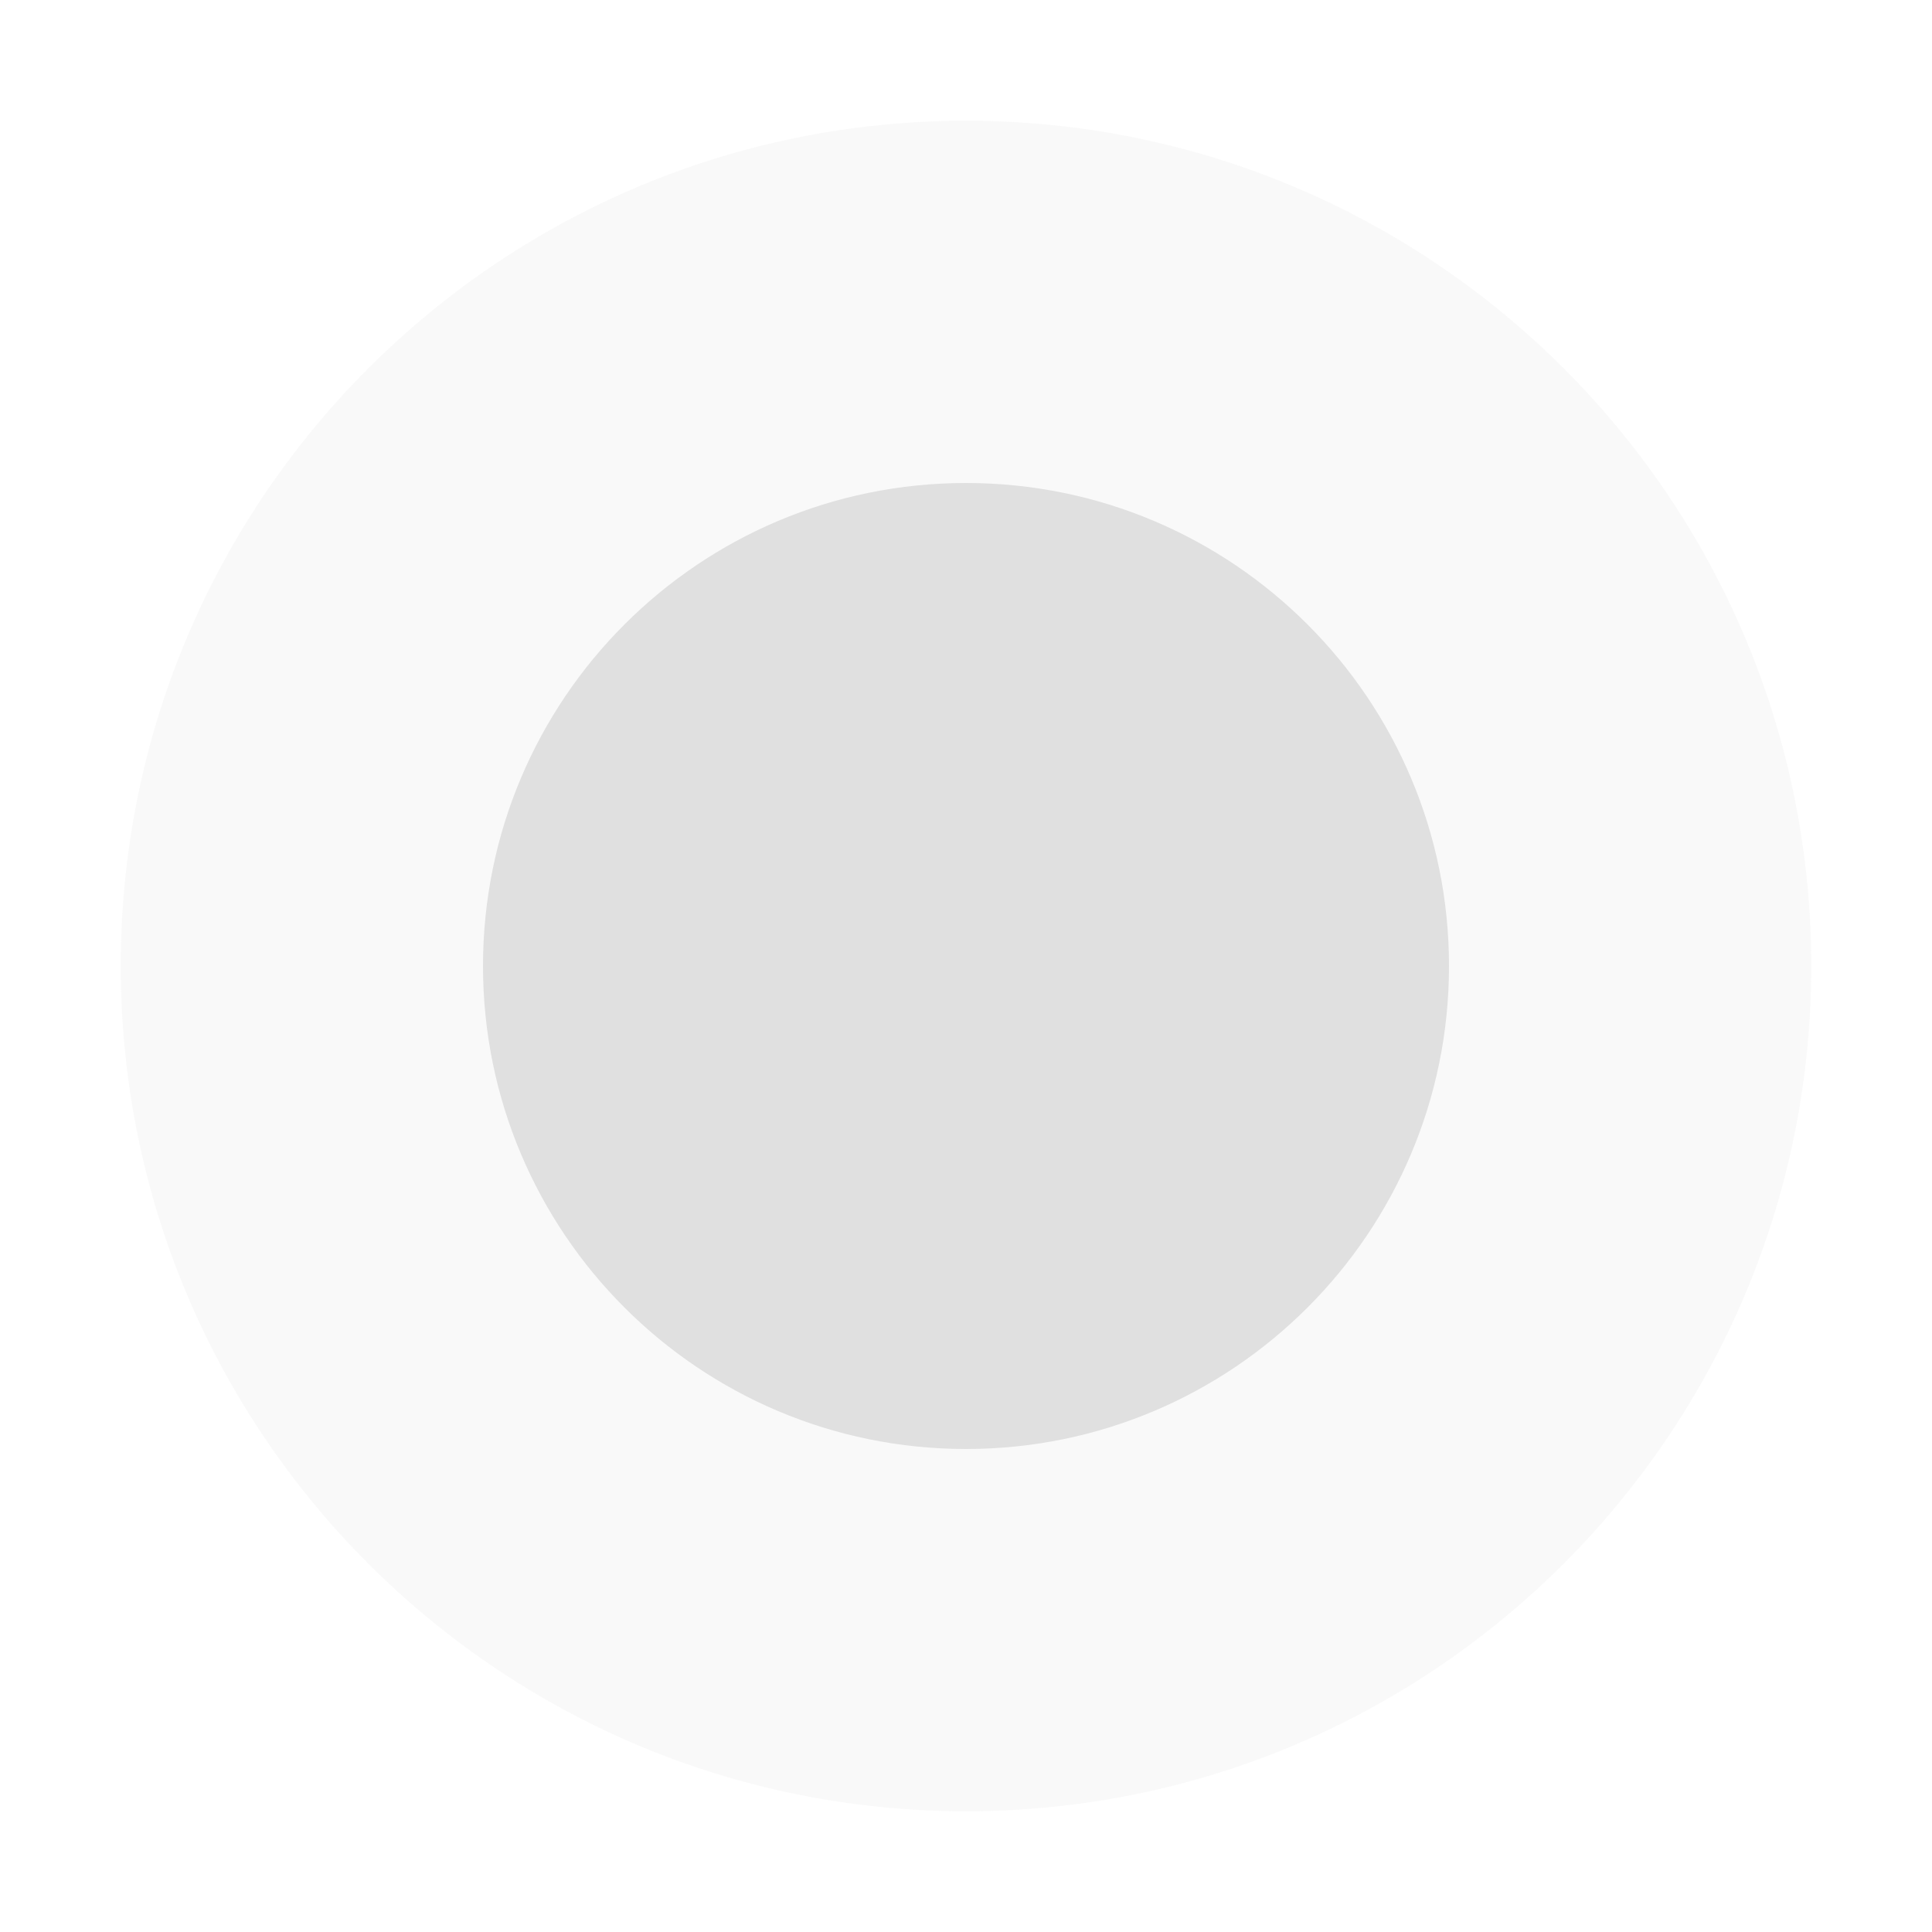
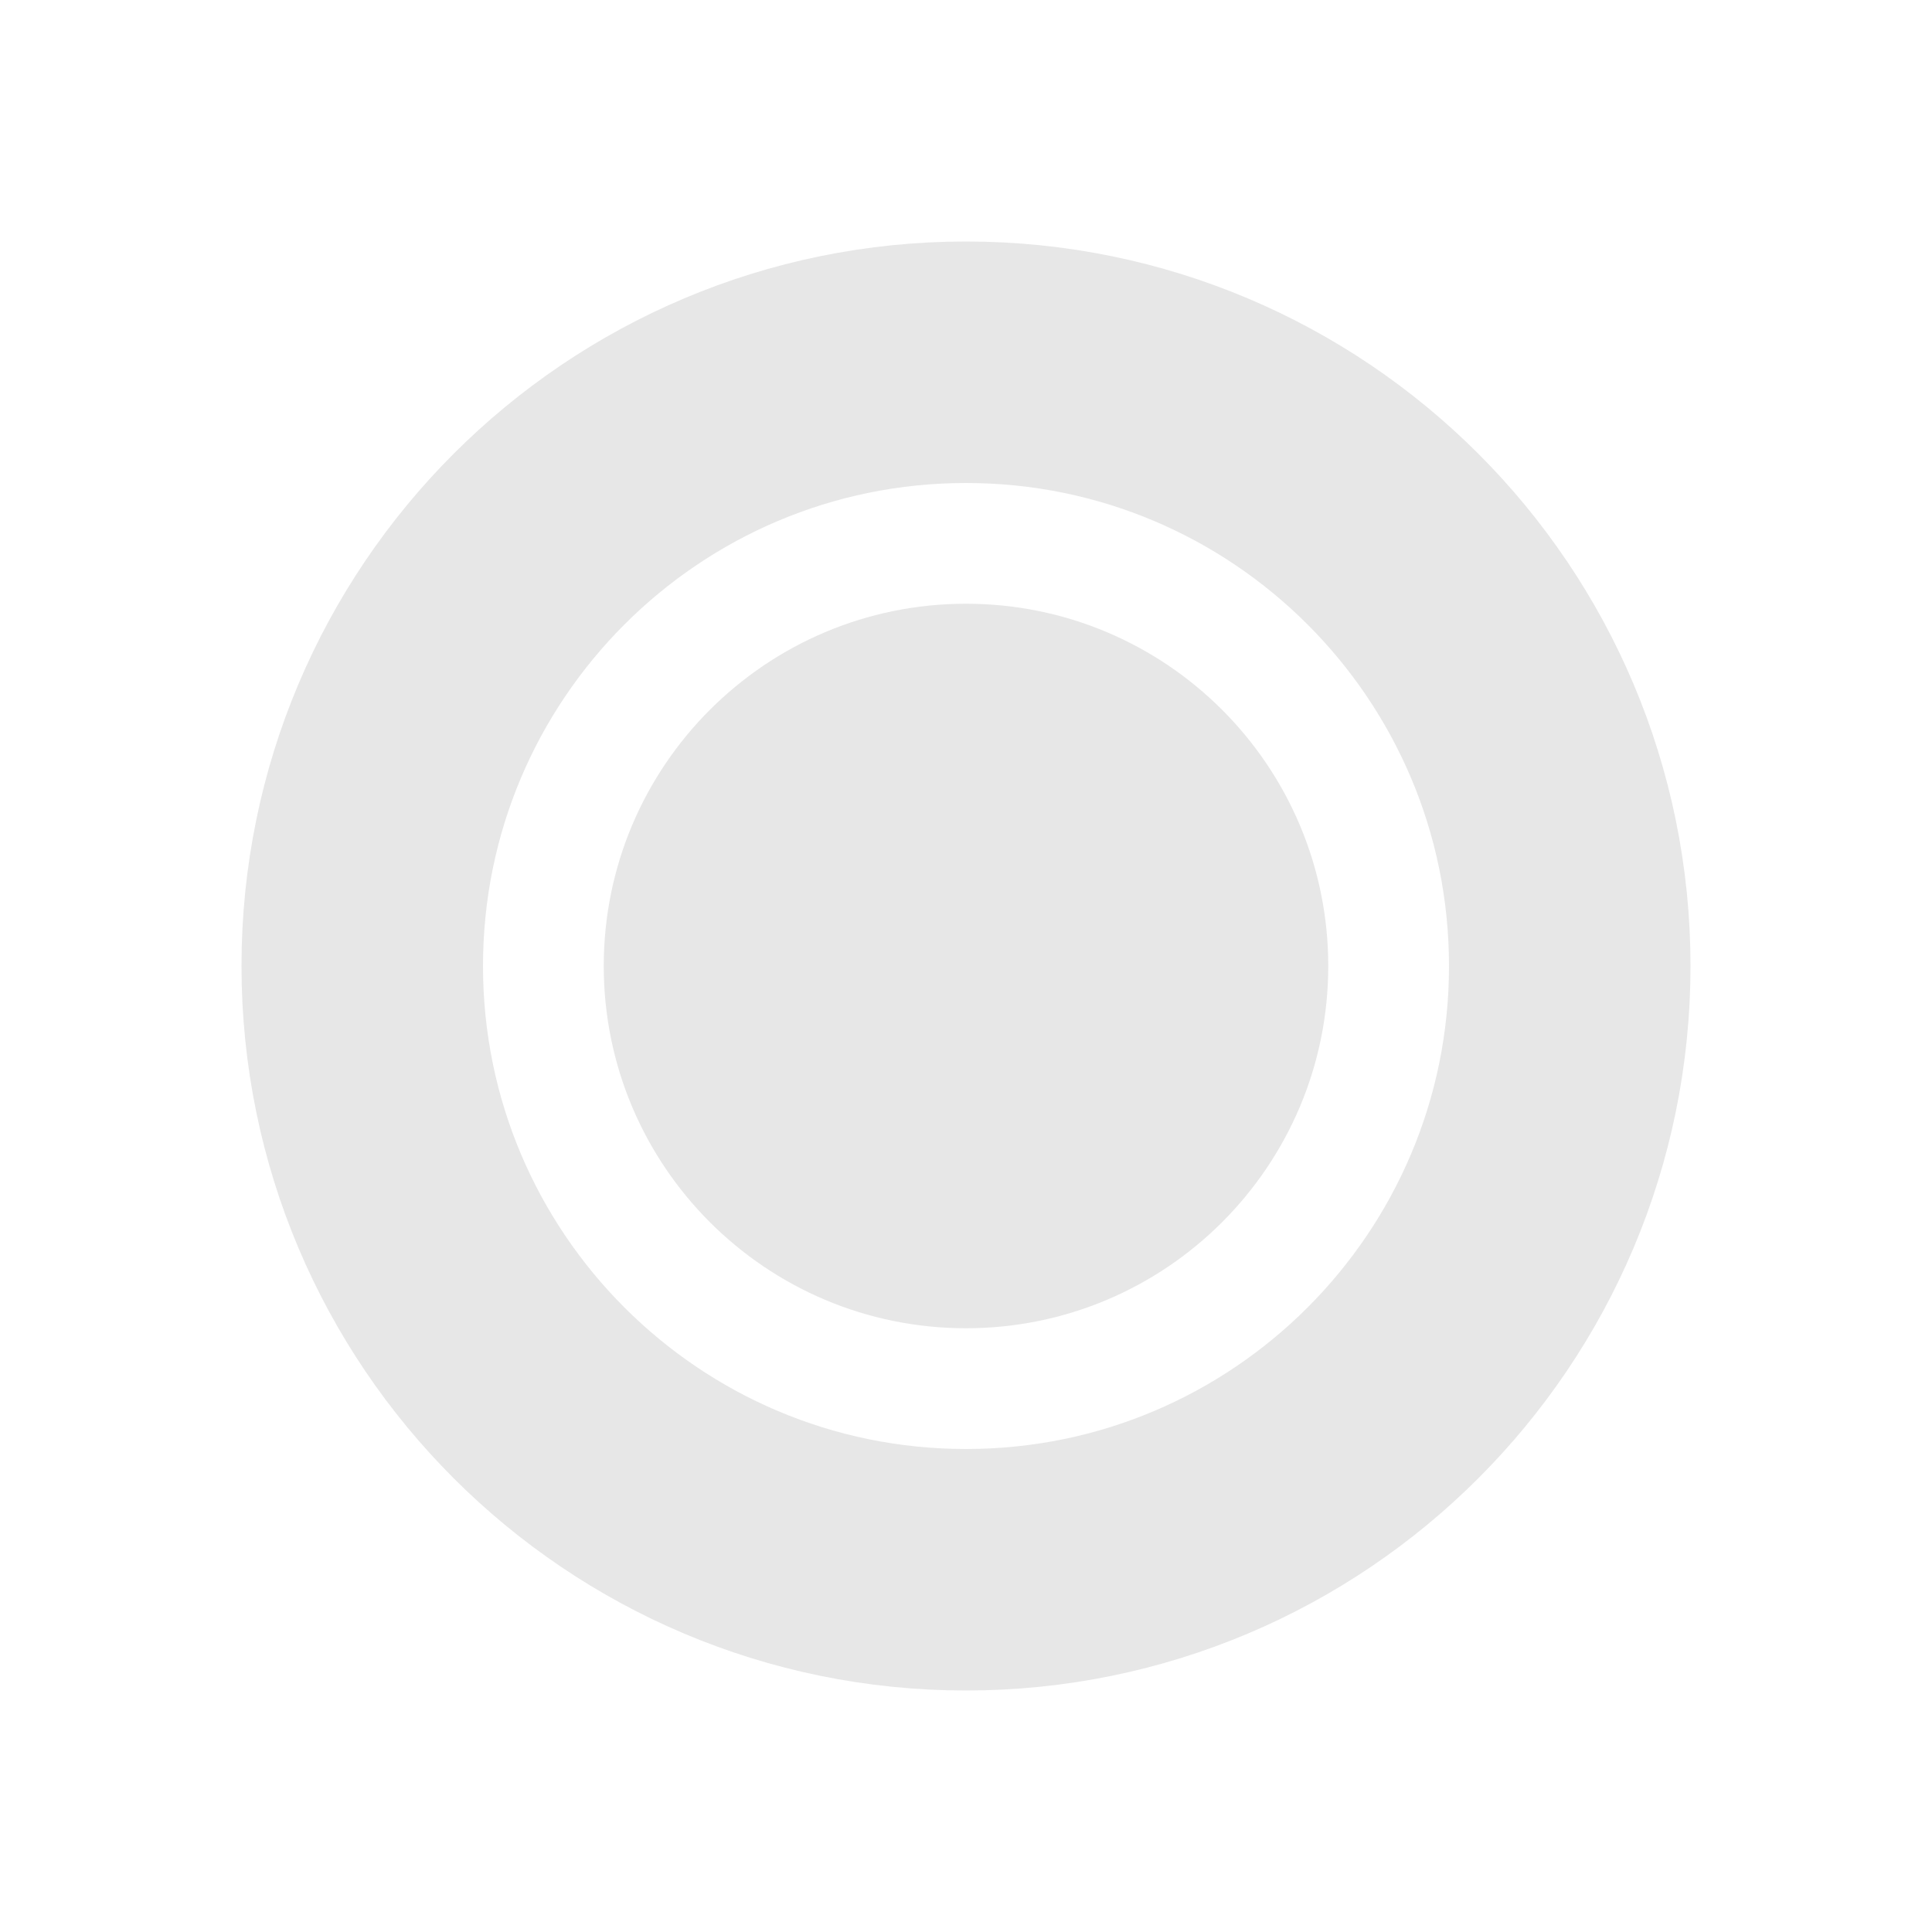
- <svg xmlns="http://www.w3.org/2000/svg" height="16" viewBox="0 0 16 16" width="16">
-   <g fill="#e0e0e0">
-     <path d="m15 8a7 7 0 0 1 -7 7 7 7 0 0 1 -7-7 7 7 0 0 1 7-7 7 7 0 0 1 7 7" fill-opacity=".188" stroke-width="2.333" />
-     <path d="m12 8a4 4 0 0 1 -4 4 4 4 0 0 1 -4-4 4 4 0 0 1 4-4 4 4 0 0 1 4 4" stroke-width="1.333" />
+ <svg xmlns="http://www.w3.org/2000/svg" width="16" height="16" version="1.1" viewBox="0 0 16 16">
+   <g transform="translate(0 -1036.4)">
+     <circle cx="8" cy="1044.4" r="5" fill="none" stroke="#e0e0e0" stroke-linecap="round" stroke-linejoin="round" stroke-opacity=".784" stroke-width="2" />
+     <circle cx="8" cy="1044.4" r="3" fill="#e0e0e0" fill-opacity=".784" />
  </g>
</svg>
